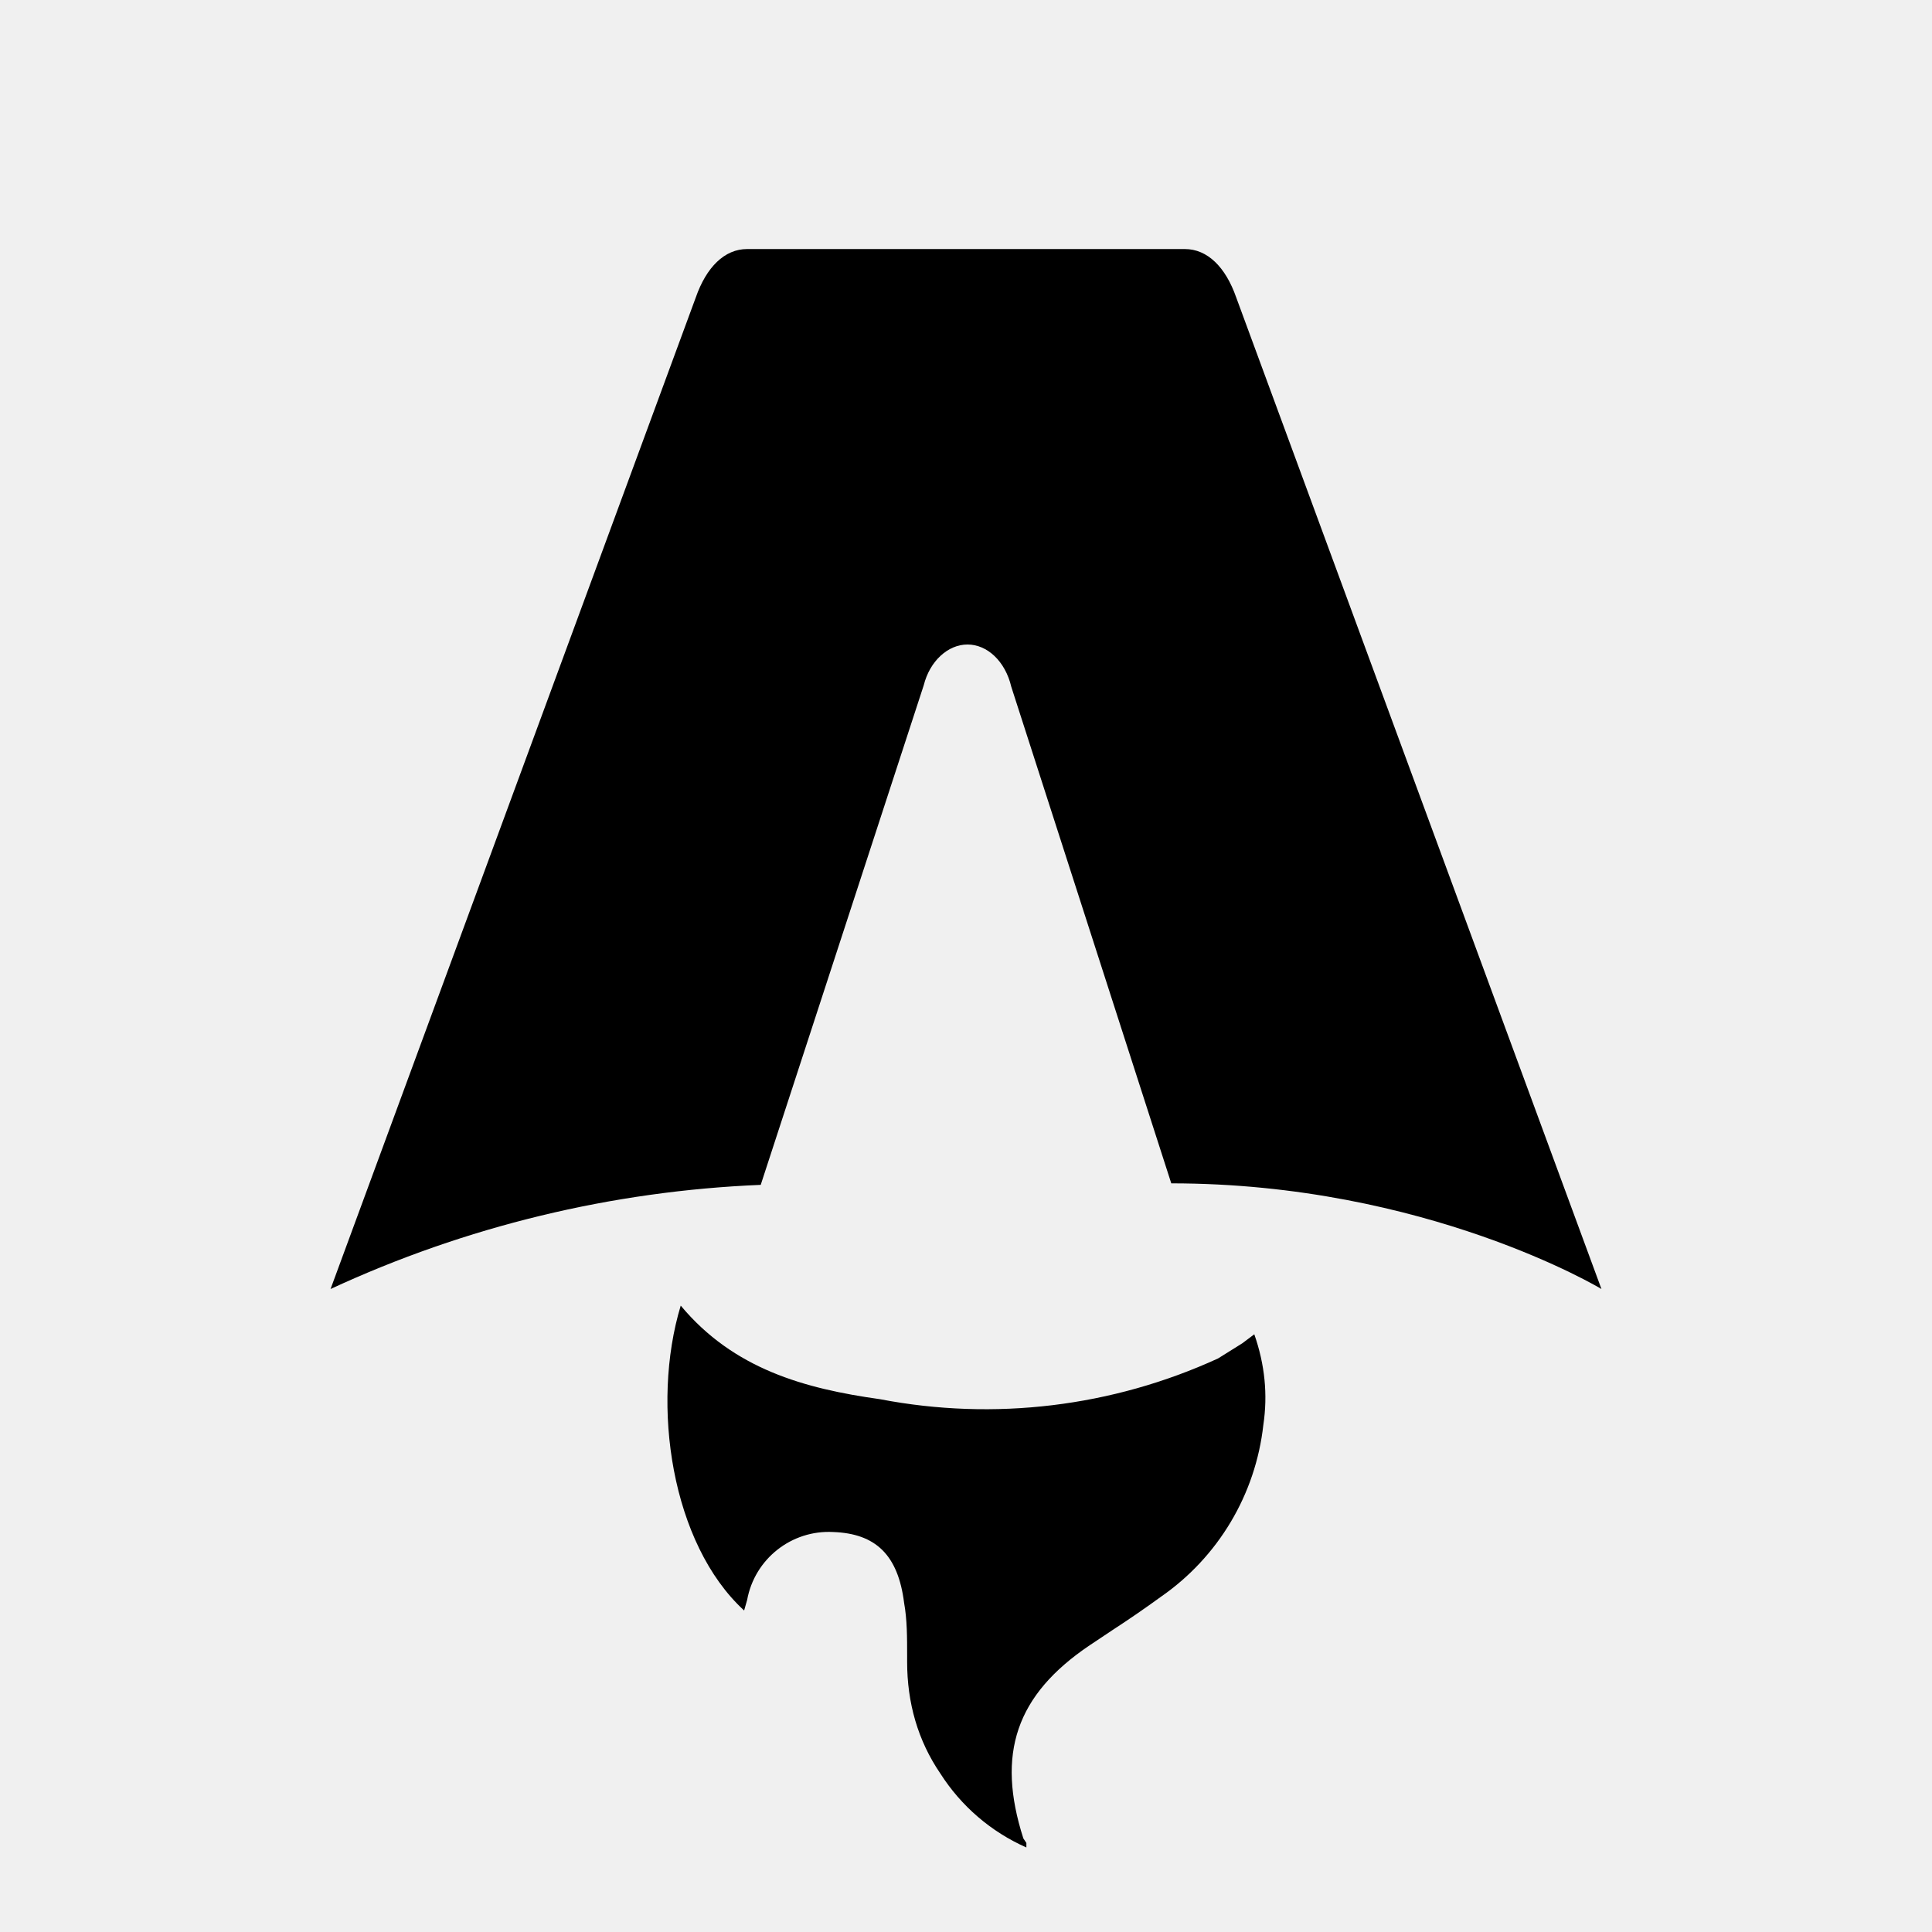
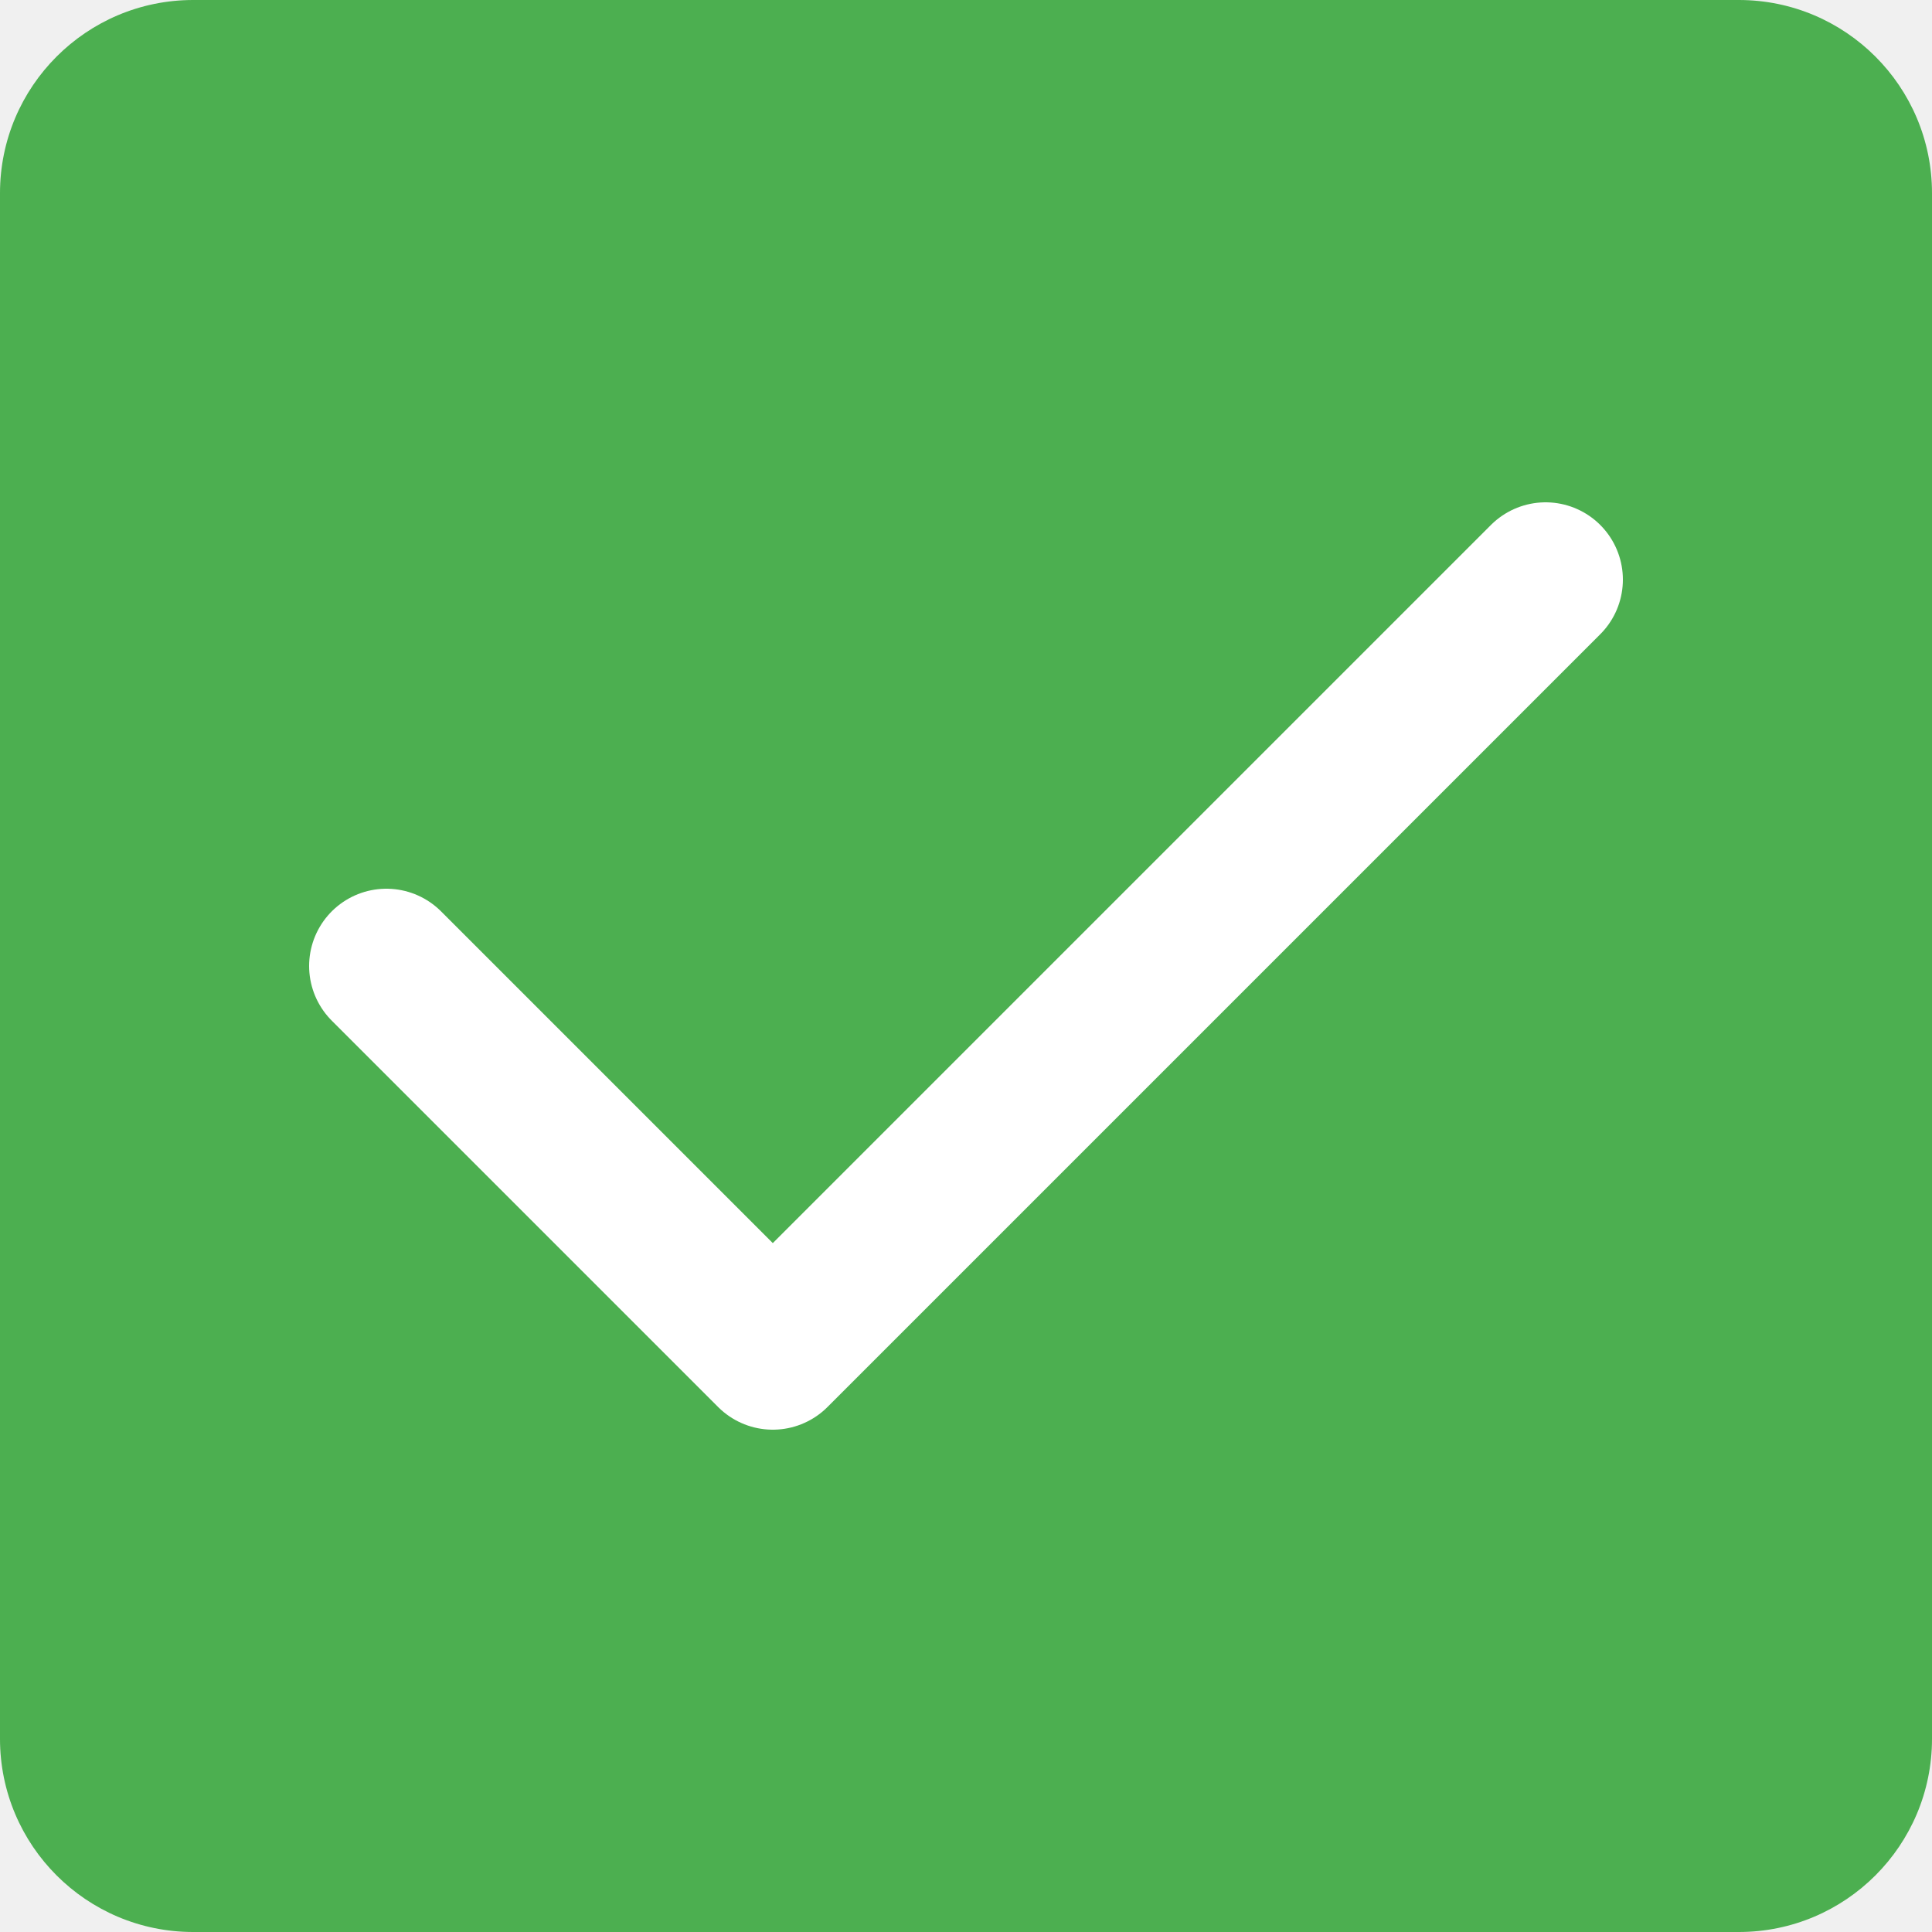
- <svg xmlns="http://www.w3.org/2000/svg" fill="none" viewBox="0 0 128 128">
-   <path d="M50.4 78.5a75.1 75.1 0 0 0-28.5 6.9l24.2-65.7c.7-2 1.9-3.2 3.4-3.2h29c1.5 0 2.7 1.2 3.4 3.2l24.2 65.7s-11.6-7-28.5-7L67 45.5c-.4-1.7-1.6-2.8-2.9-2.8-1.3 0-2.5 1.1-2.9 2.7L50.4 78.5Zm-1.1 28.2Zm-4.2-20.2c-2 6.6-.6 15.8 4.2 20.2a17.5 17.5 0 0 1 .2-.7 5.5 5.5 0 0 1 5.7-4.5c2.8.1 4.3 1.5 4.7 4.7.2 1.1.2 2.3.2 3.5v.4c0 2.7.7 5.2 2.2 7.4a13 13 0 0 0 5.7 4.9v-.3l-.2-.3c-1.8-5.6-.5-9.5 4.4-12.8l1.5-1a73 73 0 0 0 3.2-2.2 16 16 0 0 0 6.8-11.4c.3-2 .1-4-.6-6l-.8.6-1.6 1a37 37 0 0 1-22.4 2.7c-5-.7-9.7-2-13.2-6.2Z" />
-   <style>
-         path { fill: #000; }
-         @media (prefers-color-scheme: dark) {
-             path { fill: #FFF; }
-         }
-     </style>
+ <svg xmlns="http://www.w3.org/2000/svg" viewBox="0 0 100 100">
+   <rect width="100" height="100" fill="#4CAF50" rx="10" />
+   <path d="M20 50 L40 70 L80 30" stroke="white" stroke-width="8" fill="none" stroke-linecap="round" stroke-linejoin="round" />
</svg>
